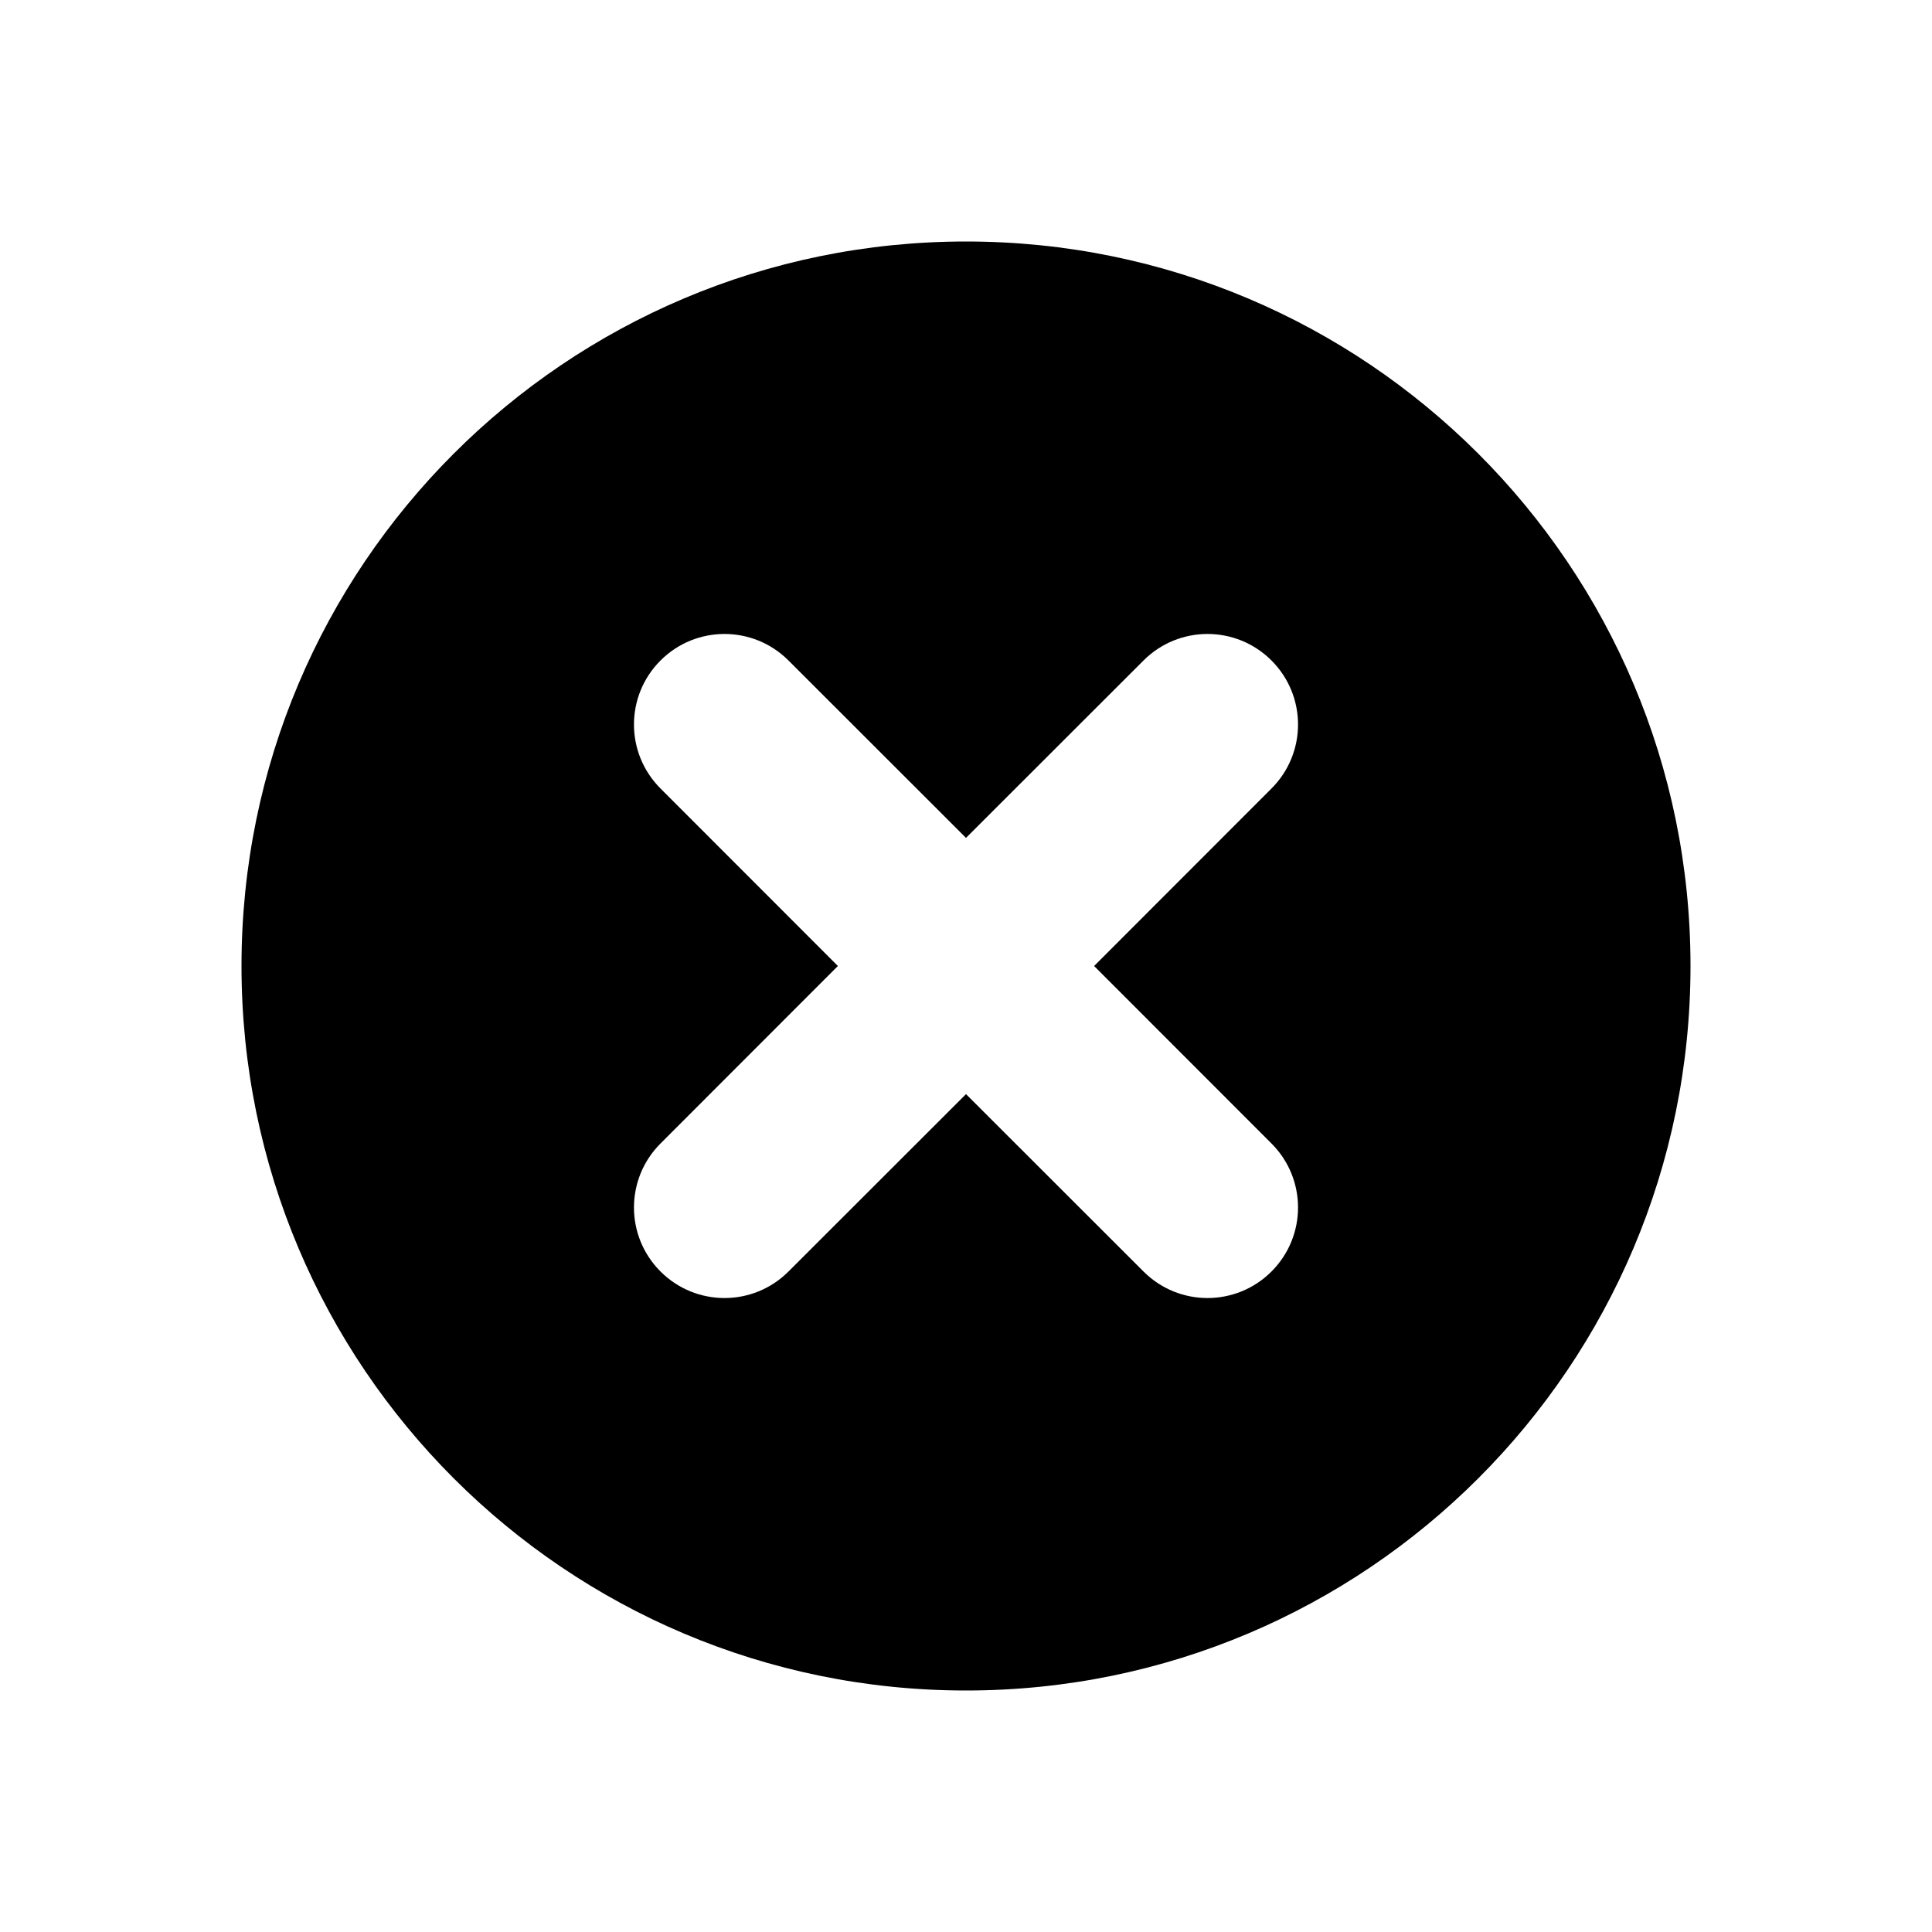
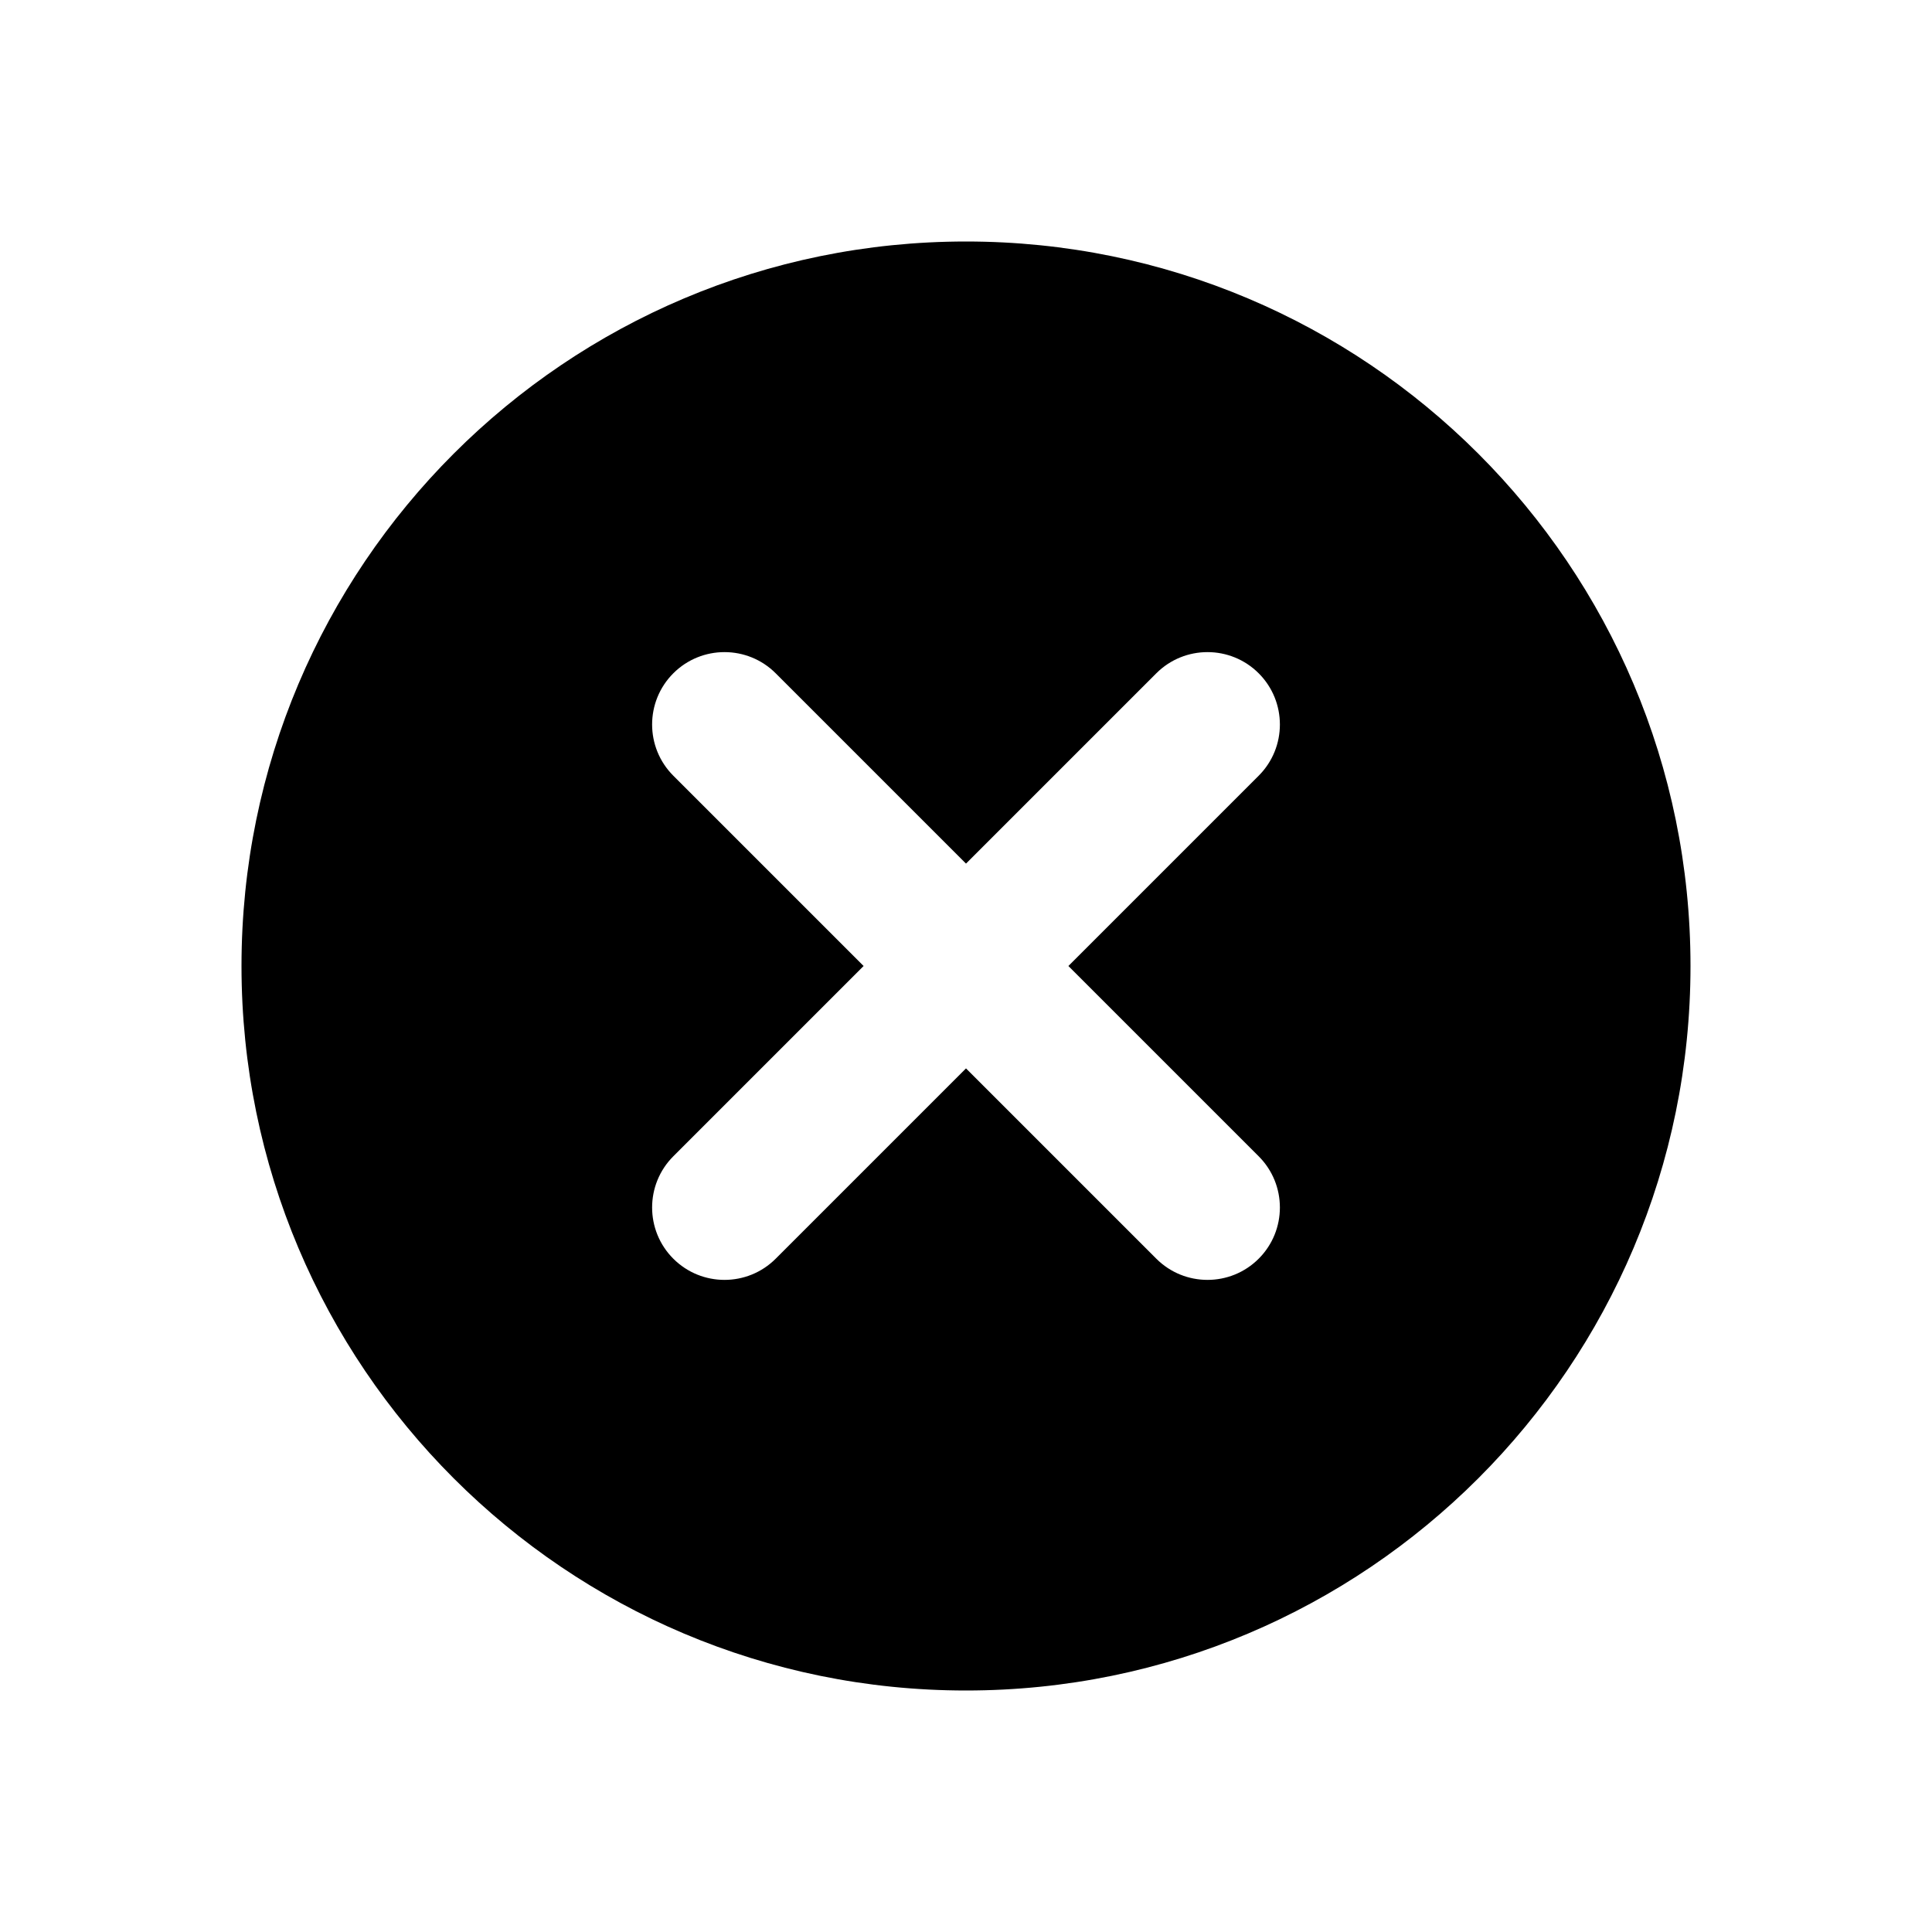
<svg xmlns="http://www.w3.org/2000/svg" width="16" height="16" viewBox="0 0 16 16" fill="none">
-   <path d="M8 2C11.314 2 14 4.686 14 8C14 11.314 11.314 14 8 14C4.686 14 2 11.314 2 8C2 4.686 4.686 2 8 2ZM10.53 5.47C10.237 5.177 9.763 5.177 9.47 5.47L8 6.939L6.53 5.47C6.237 5.177 5.763 5.177 5.47 5.47C5.177 5.763 5.177 6.237 5.47 6.53L6.939 8L5.47 9.47C5.177 9.763 5.177 10.237 5.47 10.53C5.763 10.823 6.237 10.823 6.53 10.53L8 9.061L9.47 10.53C9.763 10.823 10.237 10.823 10.53 10.53C10.823 10.237 10.823 9.763 10.53 9.47L9.061 8L10.53 6.53C10.823 6.237 10.823 5.763 10.53 5.47Z" fill="black" />
+   <path d="M8 2C11.314 2 14 4.686 14 8C14 11.314 11.314 14 8 14C4.686 14 2 11.314 2 8C2 4.686 4.686 2 8 2ZM10.424 5.576C10.19 5.342 9.81 5.342 9.576 5.576L8 7.152L6.424 5.576C6.19 5.342 5.81 5.342 5.576 5.576C5.342 5.81 5.342 6.19 5.576 6.424L7.152 8L5.576 9.576C5.342 9.81 5.342 10.19 5.576 10.424C5.81 10.658 6.19 10.658 6.424 10.424L8 8.848L9.576 10.424C9.81 10.658 10.19 10.658 10.424 10.424C10.658 10.19 10.658 9.81 10.424 9.576L8.848 8L10.424 6.424C10.658 6.19 10.658 5.81 10.424 5.576Z" fill="black" />
</svg>
